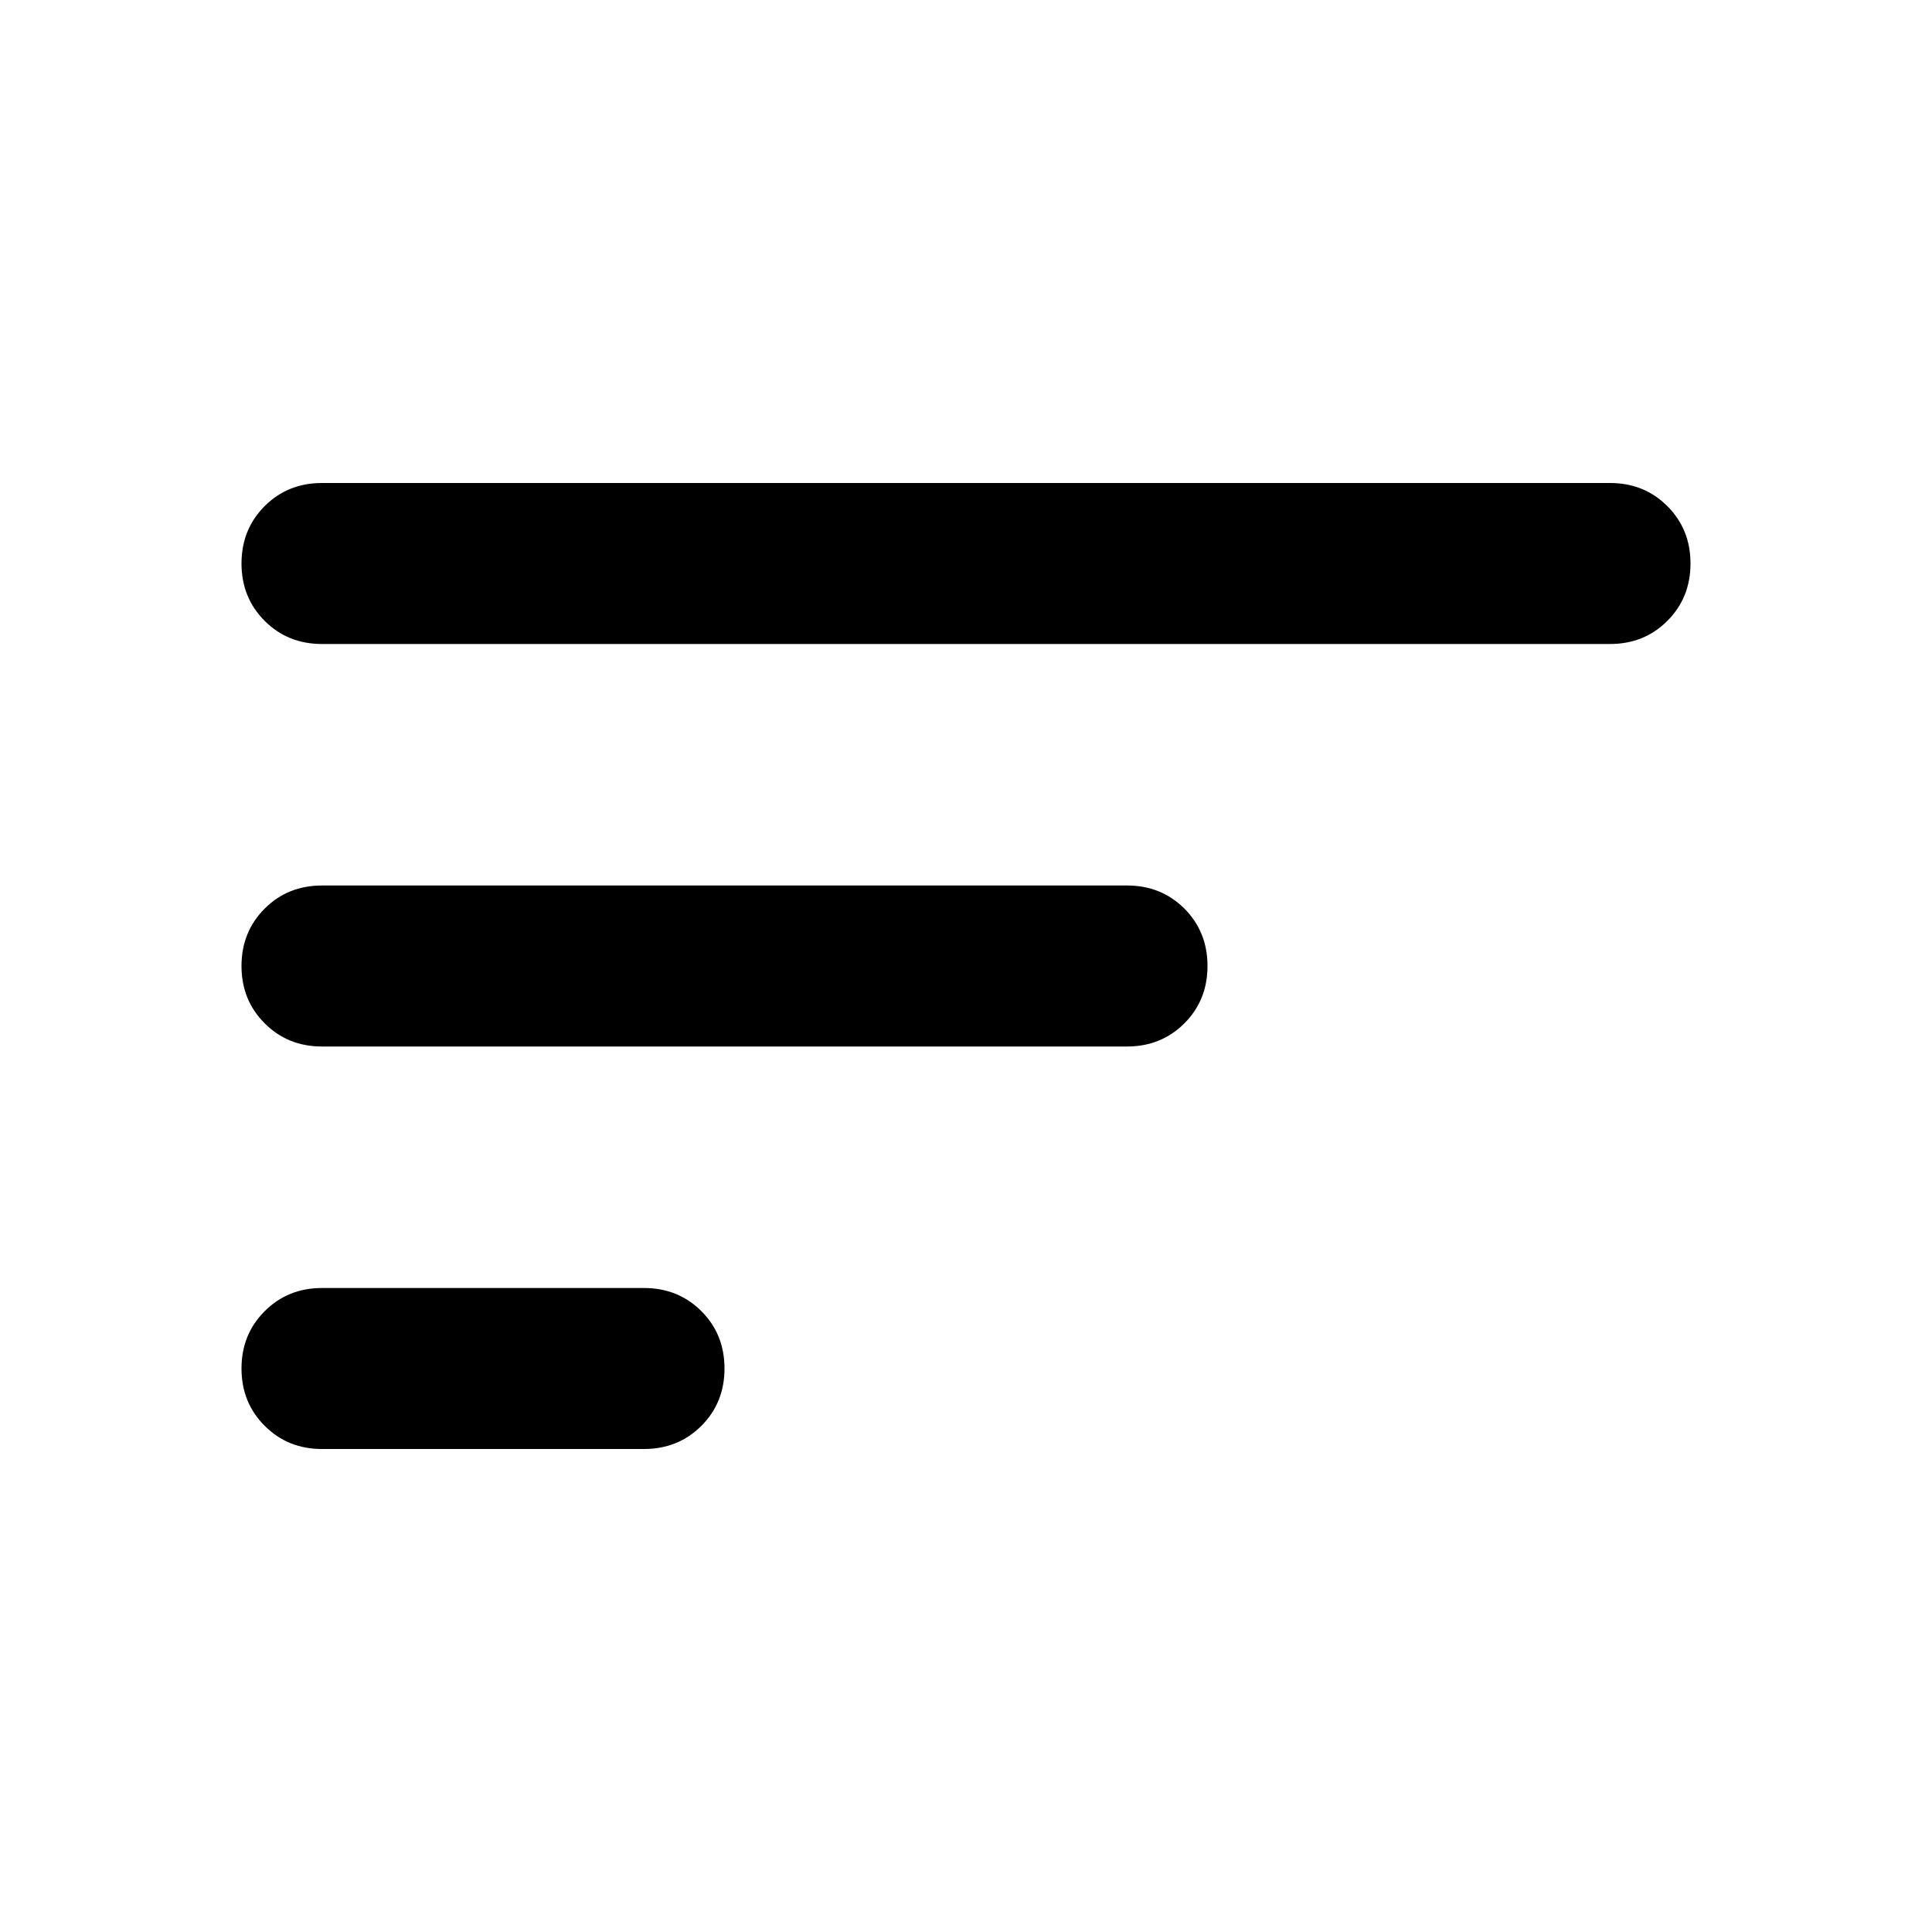
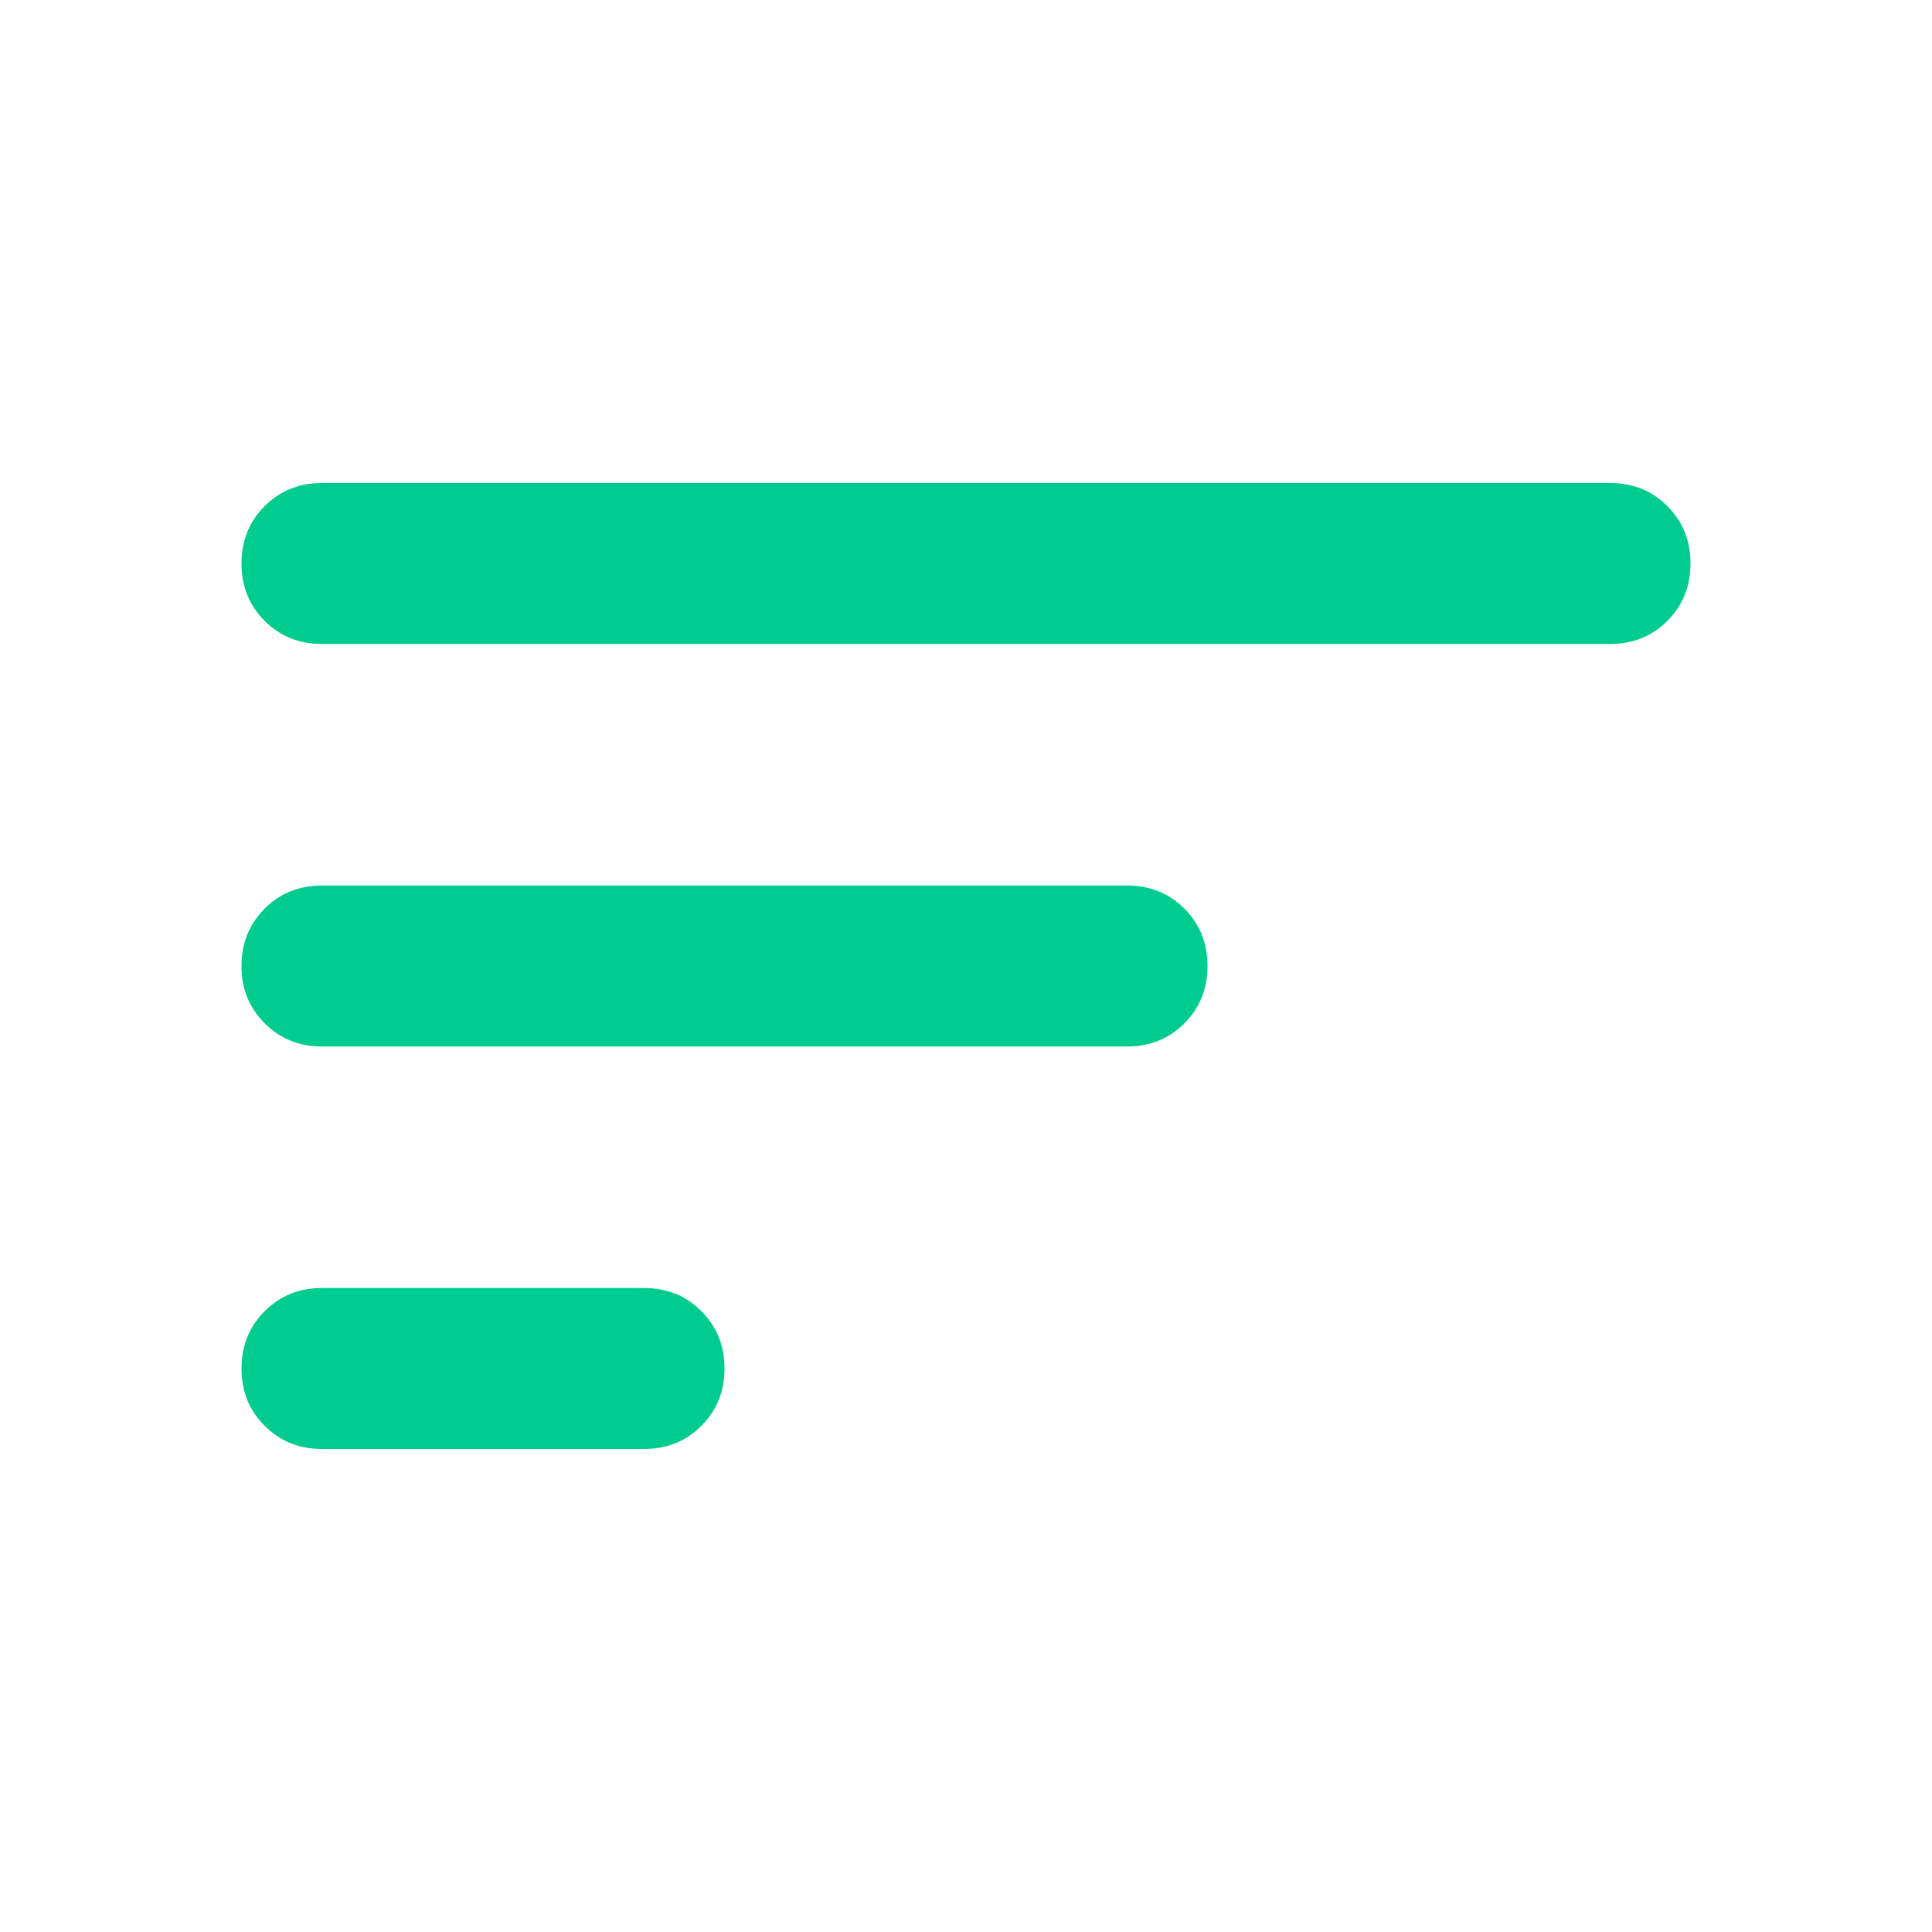
<svg xmlns="http://www.w3.org/2000/svg" height="24" width="24">
-   <path d="M8 18H4q-.425 0-.712-.288Q3 17.425 3 17t.288-.712Q3.575 16 4 16h4q.425 0 .713.288Q9 16.575 9 17t-.287.712Q8.425 18 8 18ZM20 8H4q-.425 0-.712-.287Q3 7.425 3 7t.288-.713Q3.575 6 4 6h16q.425 0 .712.287Q21 6.575 21 7t-.288.713Q20.425 8 20 8Zm-6 5H4q-.425 0-.712-.288Q3 12.425 3 12t.288-.713Q3.575 11 4 11h10q.425 0 .713.287.287.288.287.713t-.287.712Q14.425 13 14 13Z" />
+   <path style="fill:rgb(0, 204, 143);" d="M8 18H4q-.425 0-.712-.288Q3 17.425 3 17t.288-.712Q3.575 16 4 16h4q.425 0 .713.288Q9 16.575 9 17t-.287.712Q8.425 18 8 18ZM20 8H4q-.425 0-.712-.287Q3 7.425 3 7t.288-.713Q3.575 6 4 6h16q.425 0 .712.287Q21 6.575 21 7t-.288.713Q20.425 8 20 8Zm-6 5H4q-.425 0-.712-.288Q3 12.425 3 12t.288-.713Q3.575 11 4 11h10q.425 0 .713.287.287.288.287.713t-.287.712Q14.425 13 14 13Z" />
</svg>
